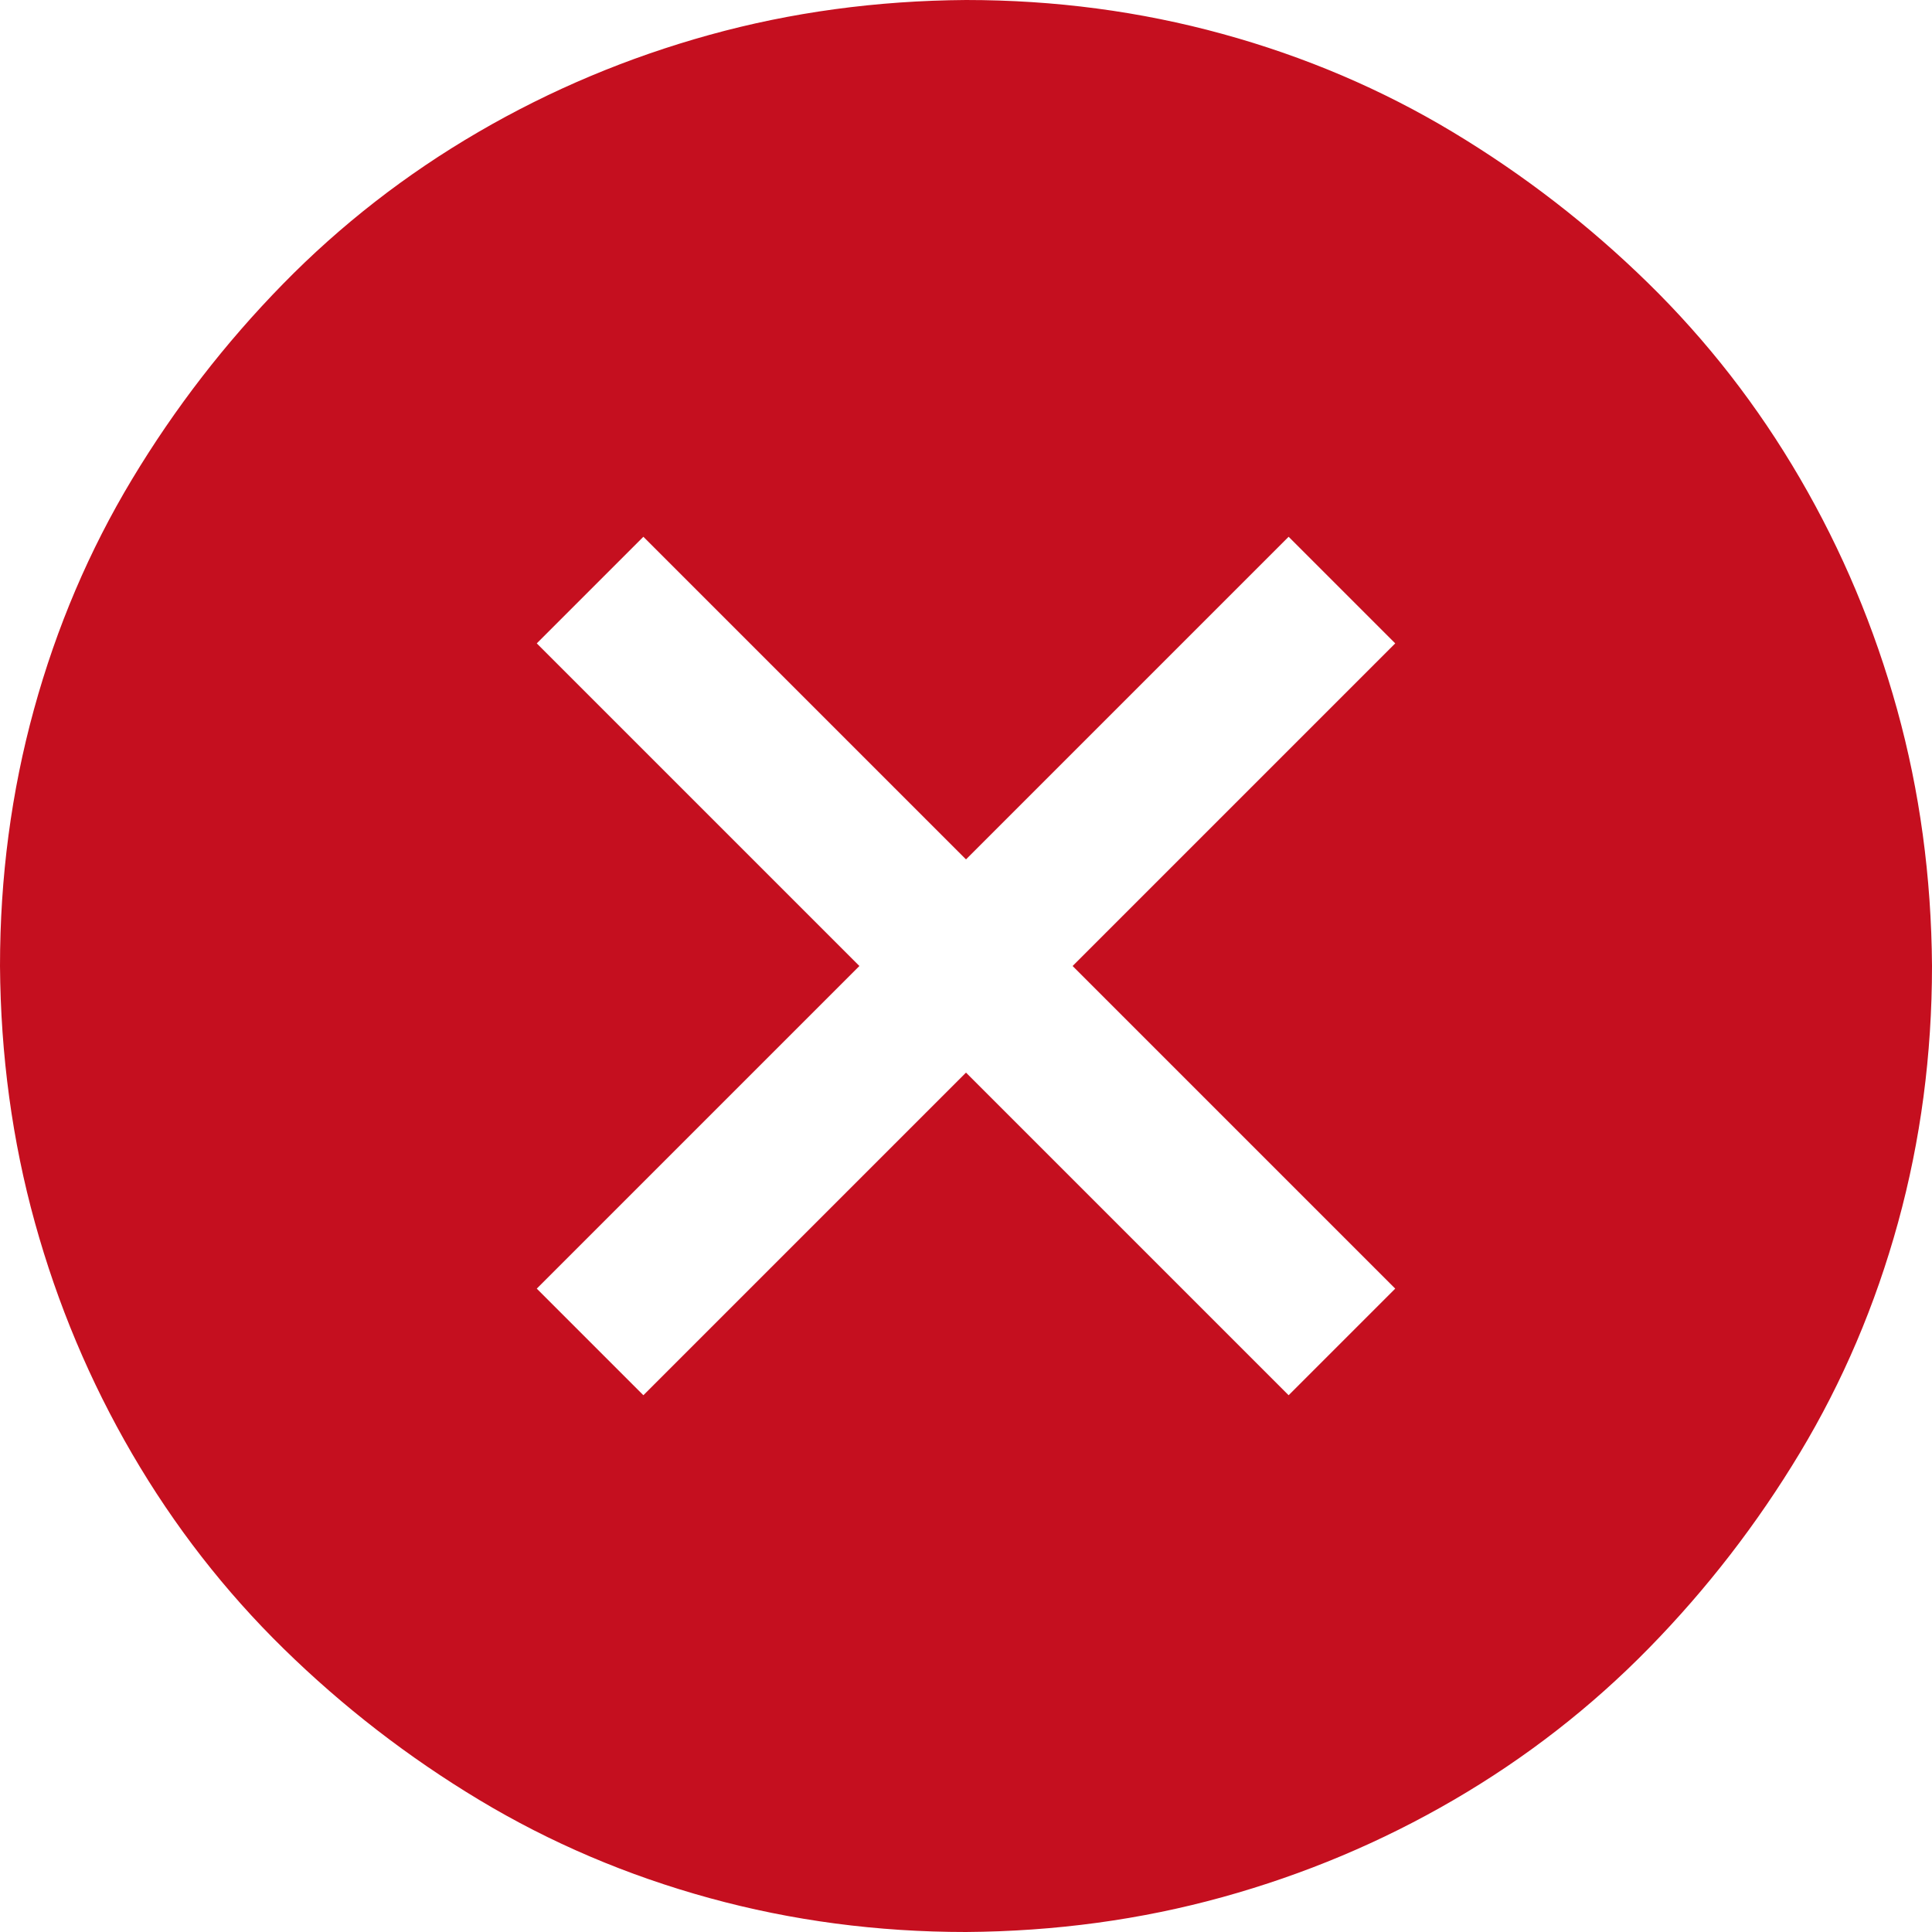
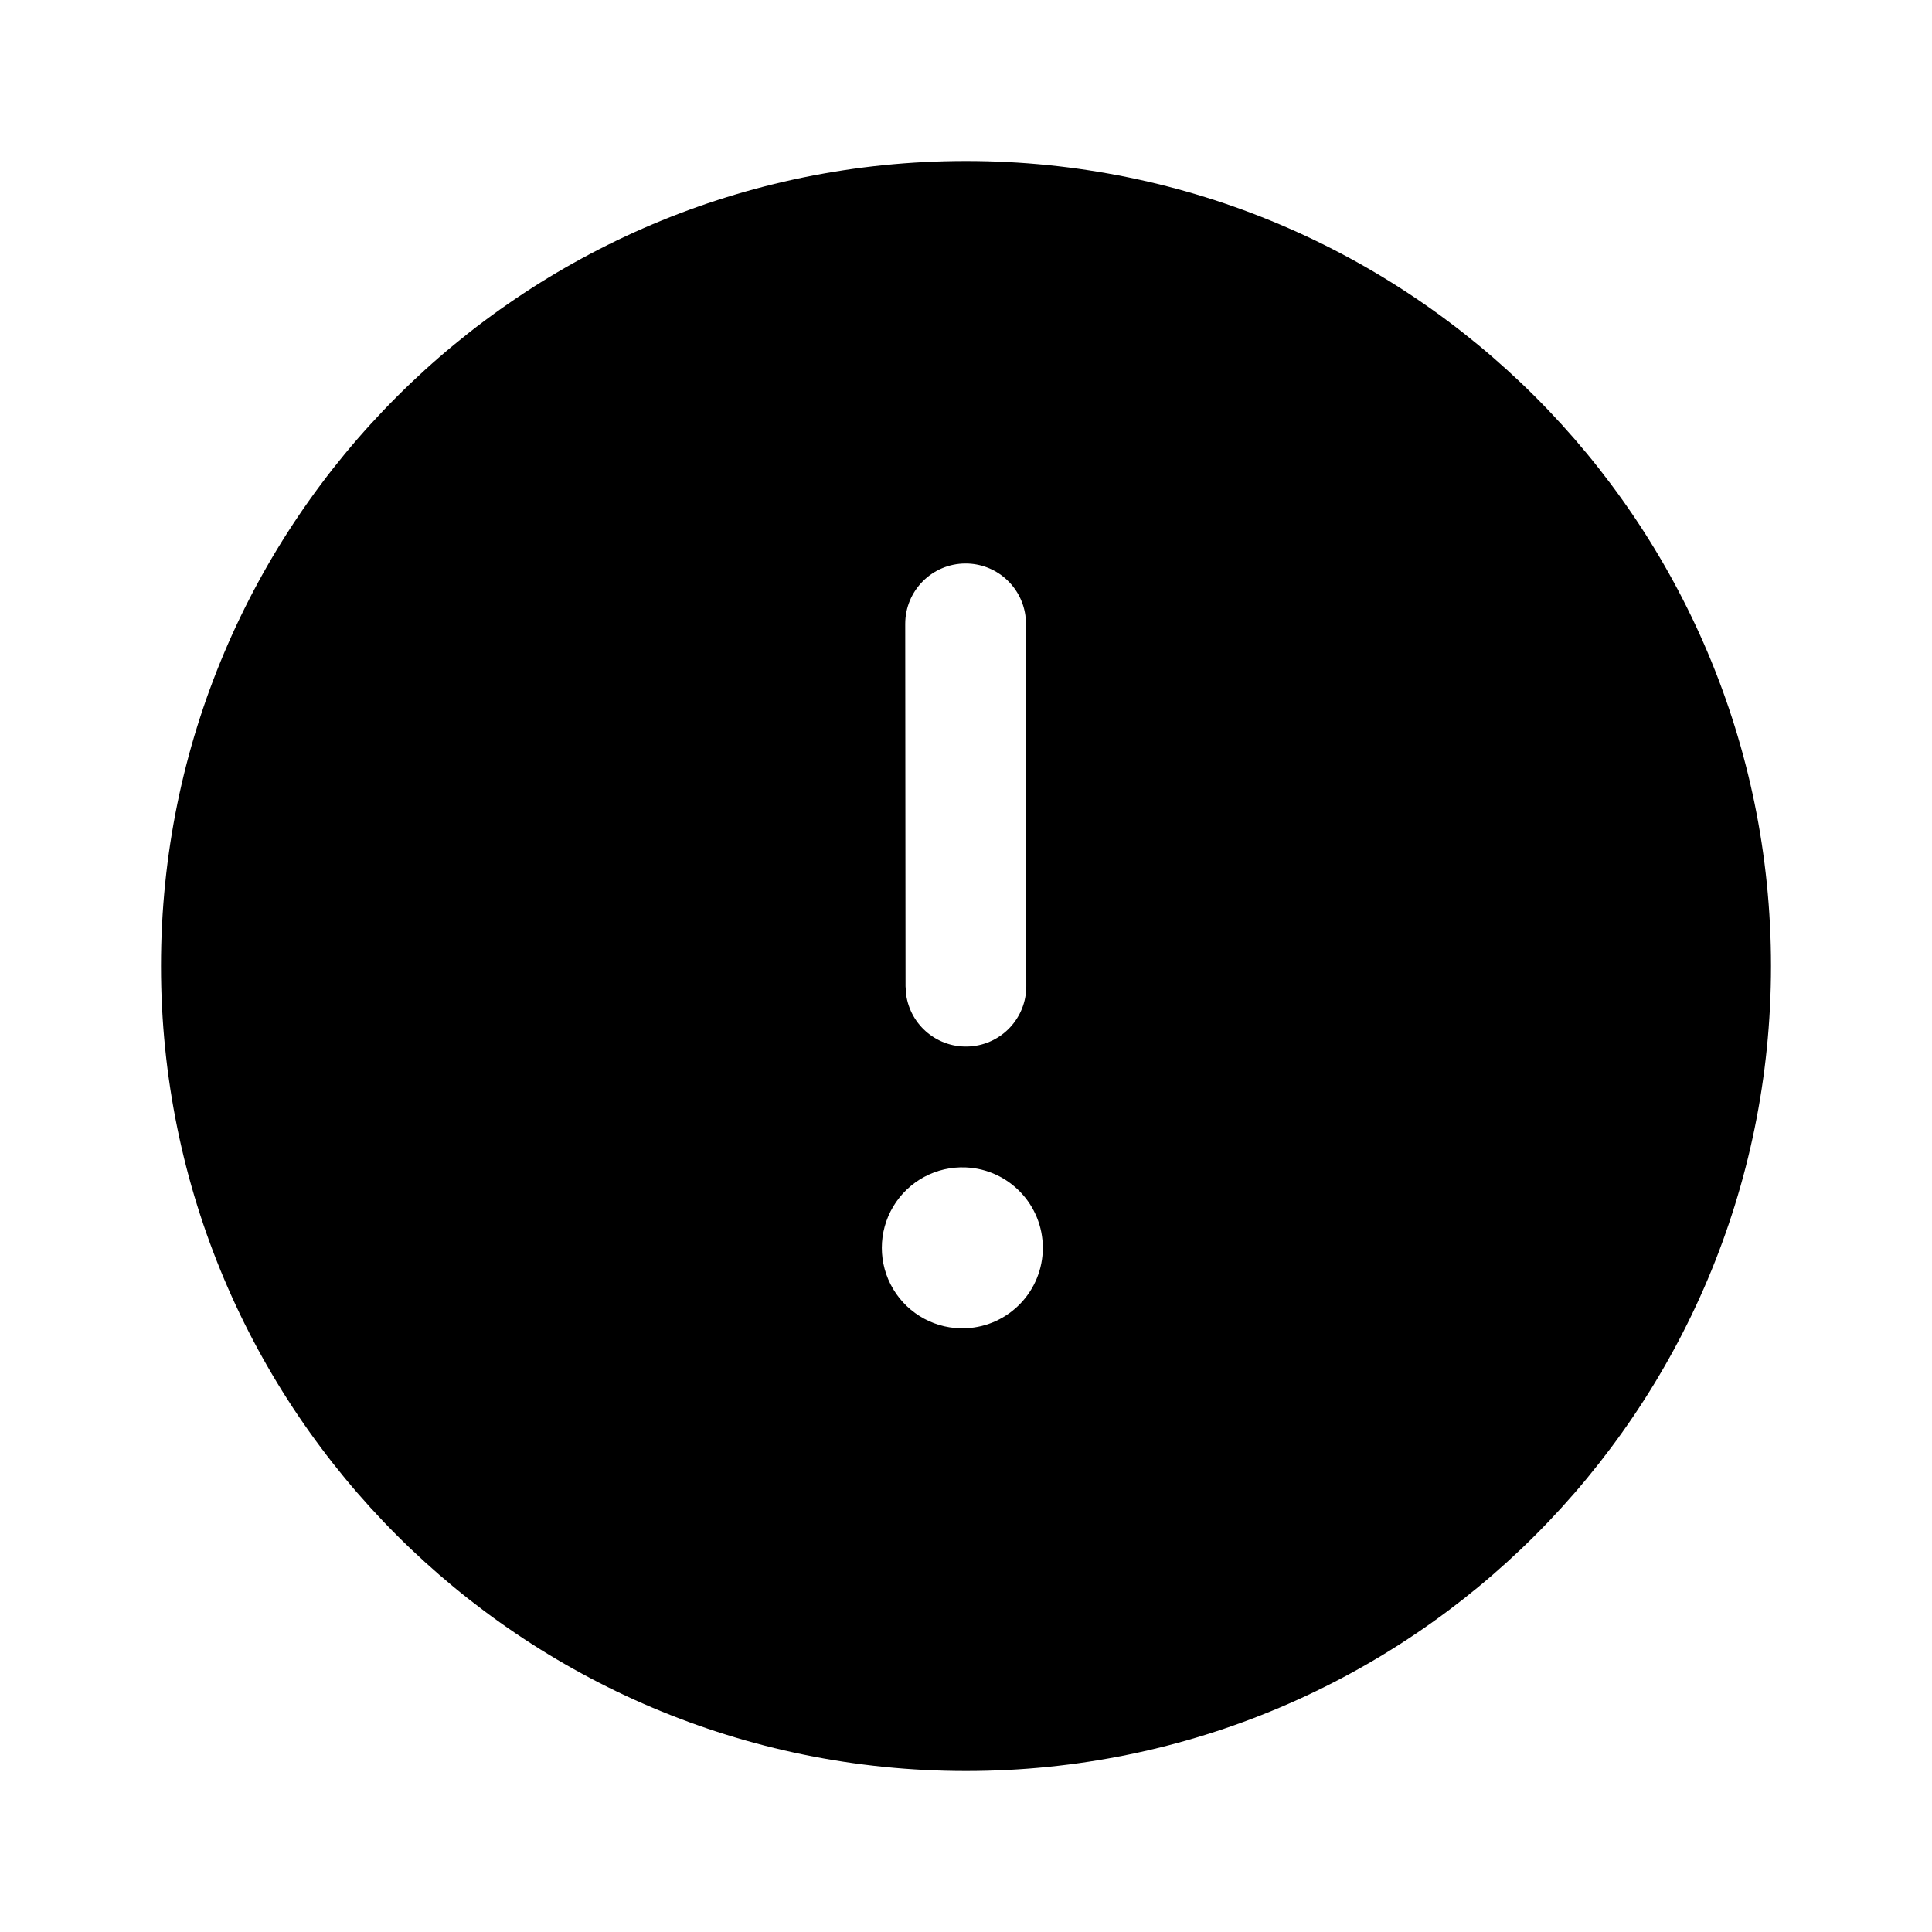
- <svg xmlns="http://www.w3.org/2000/svg" width="24" height="24" viewBox="0 0 2048 2048">
-   <path fill="#c50f1f" d="M1024 0q141 0 272 36t244 104t207 160t161 207t103 245t37 272q0 141-36 272t-104 244t-160 207t-207 161t-245 103t-272 37q-141 0-272-36t-244-104t-207-160t-161-207t-103-245t-37-272q0-141 36-272t104-244t160-207t207-161T752 37t272-37m113 1024l342-342l-113-113l-342 342l-342-342l-113 113l342 342l-342 342l113 113l342-342l342 342l113-113z" />
+ <svg xmlns="http://www.w3.org/2000/svg" width="24" height="24" viewBox="0 0 24 24">
+   <path fill="currentColor" d="M12 2c5.523 0 10 4.477 10 10s-4.477 10-10 10S2 17.523 2 12S6.477 2 12 2m-.001 12.502a1 1 0 1 0 0 1.998a1 1 0 0 0 0-1.998M11.994 7a.75.75 0 0 0-.749.751l.004 4.501l.007.101a.75.75 0 0 0 1.493-.102l-.004-4.502l-.007-.102A.75.75 0 0 0 11.994 7" />
</svg>
